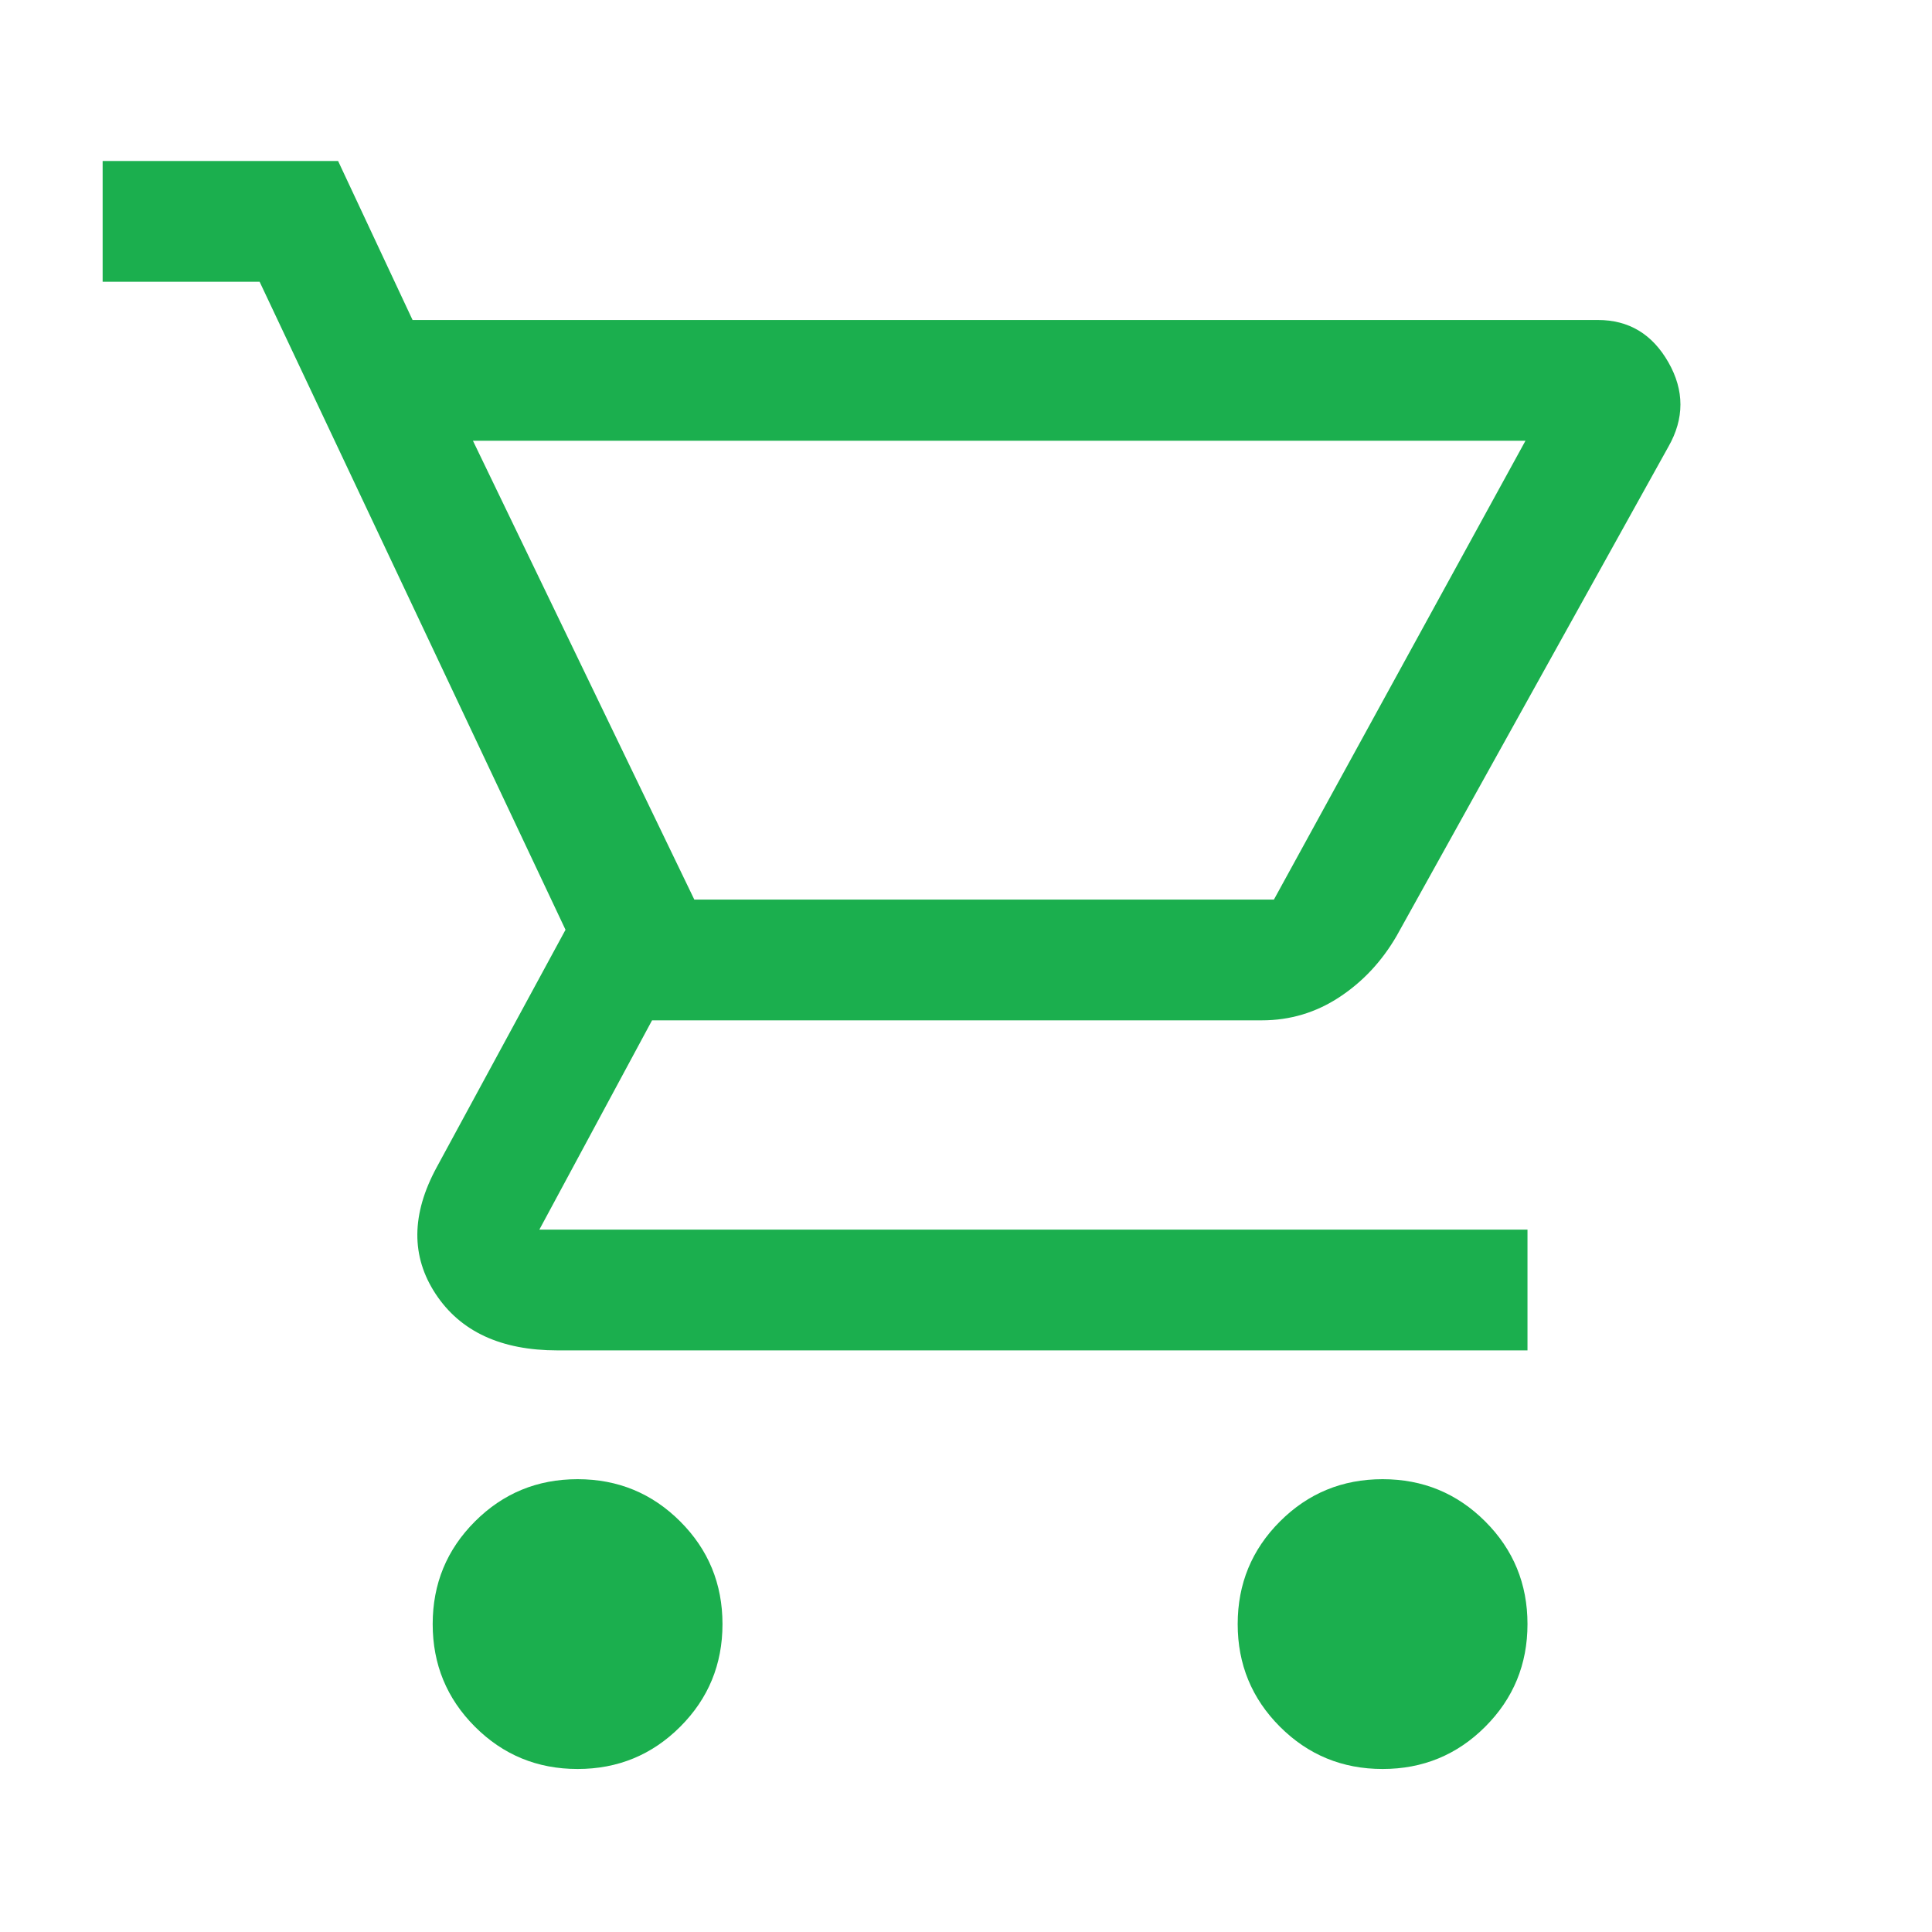
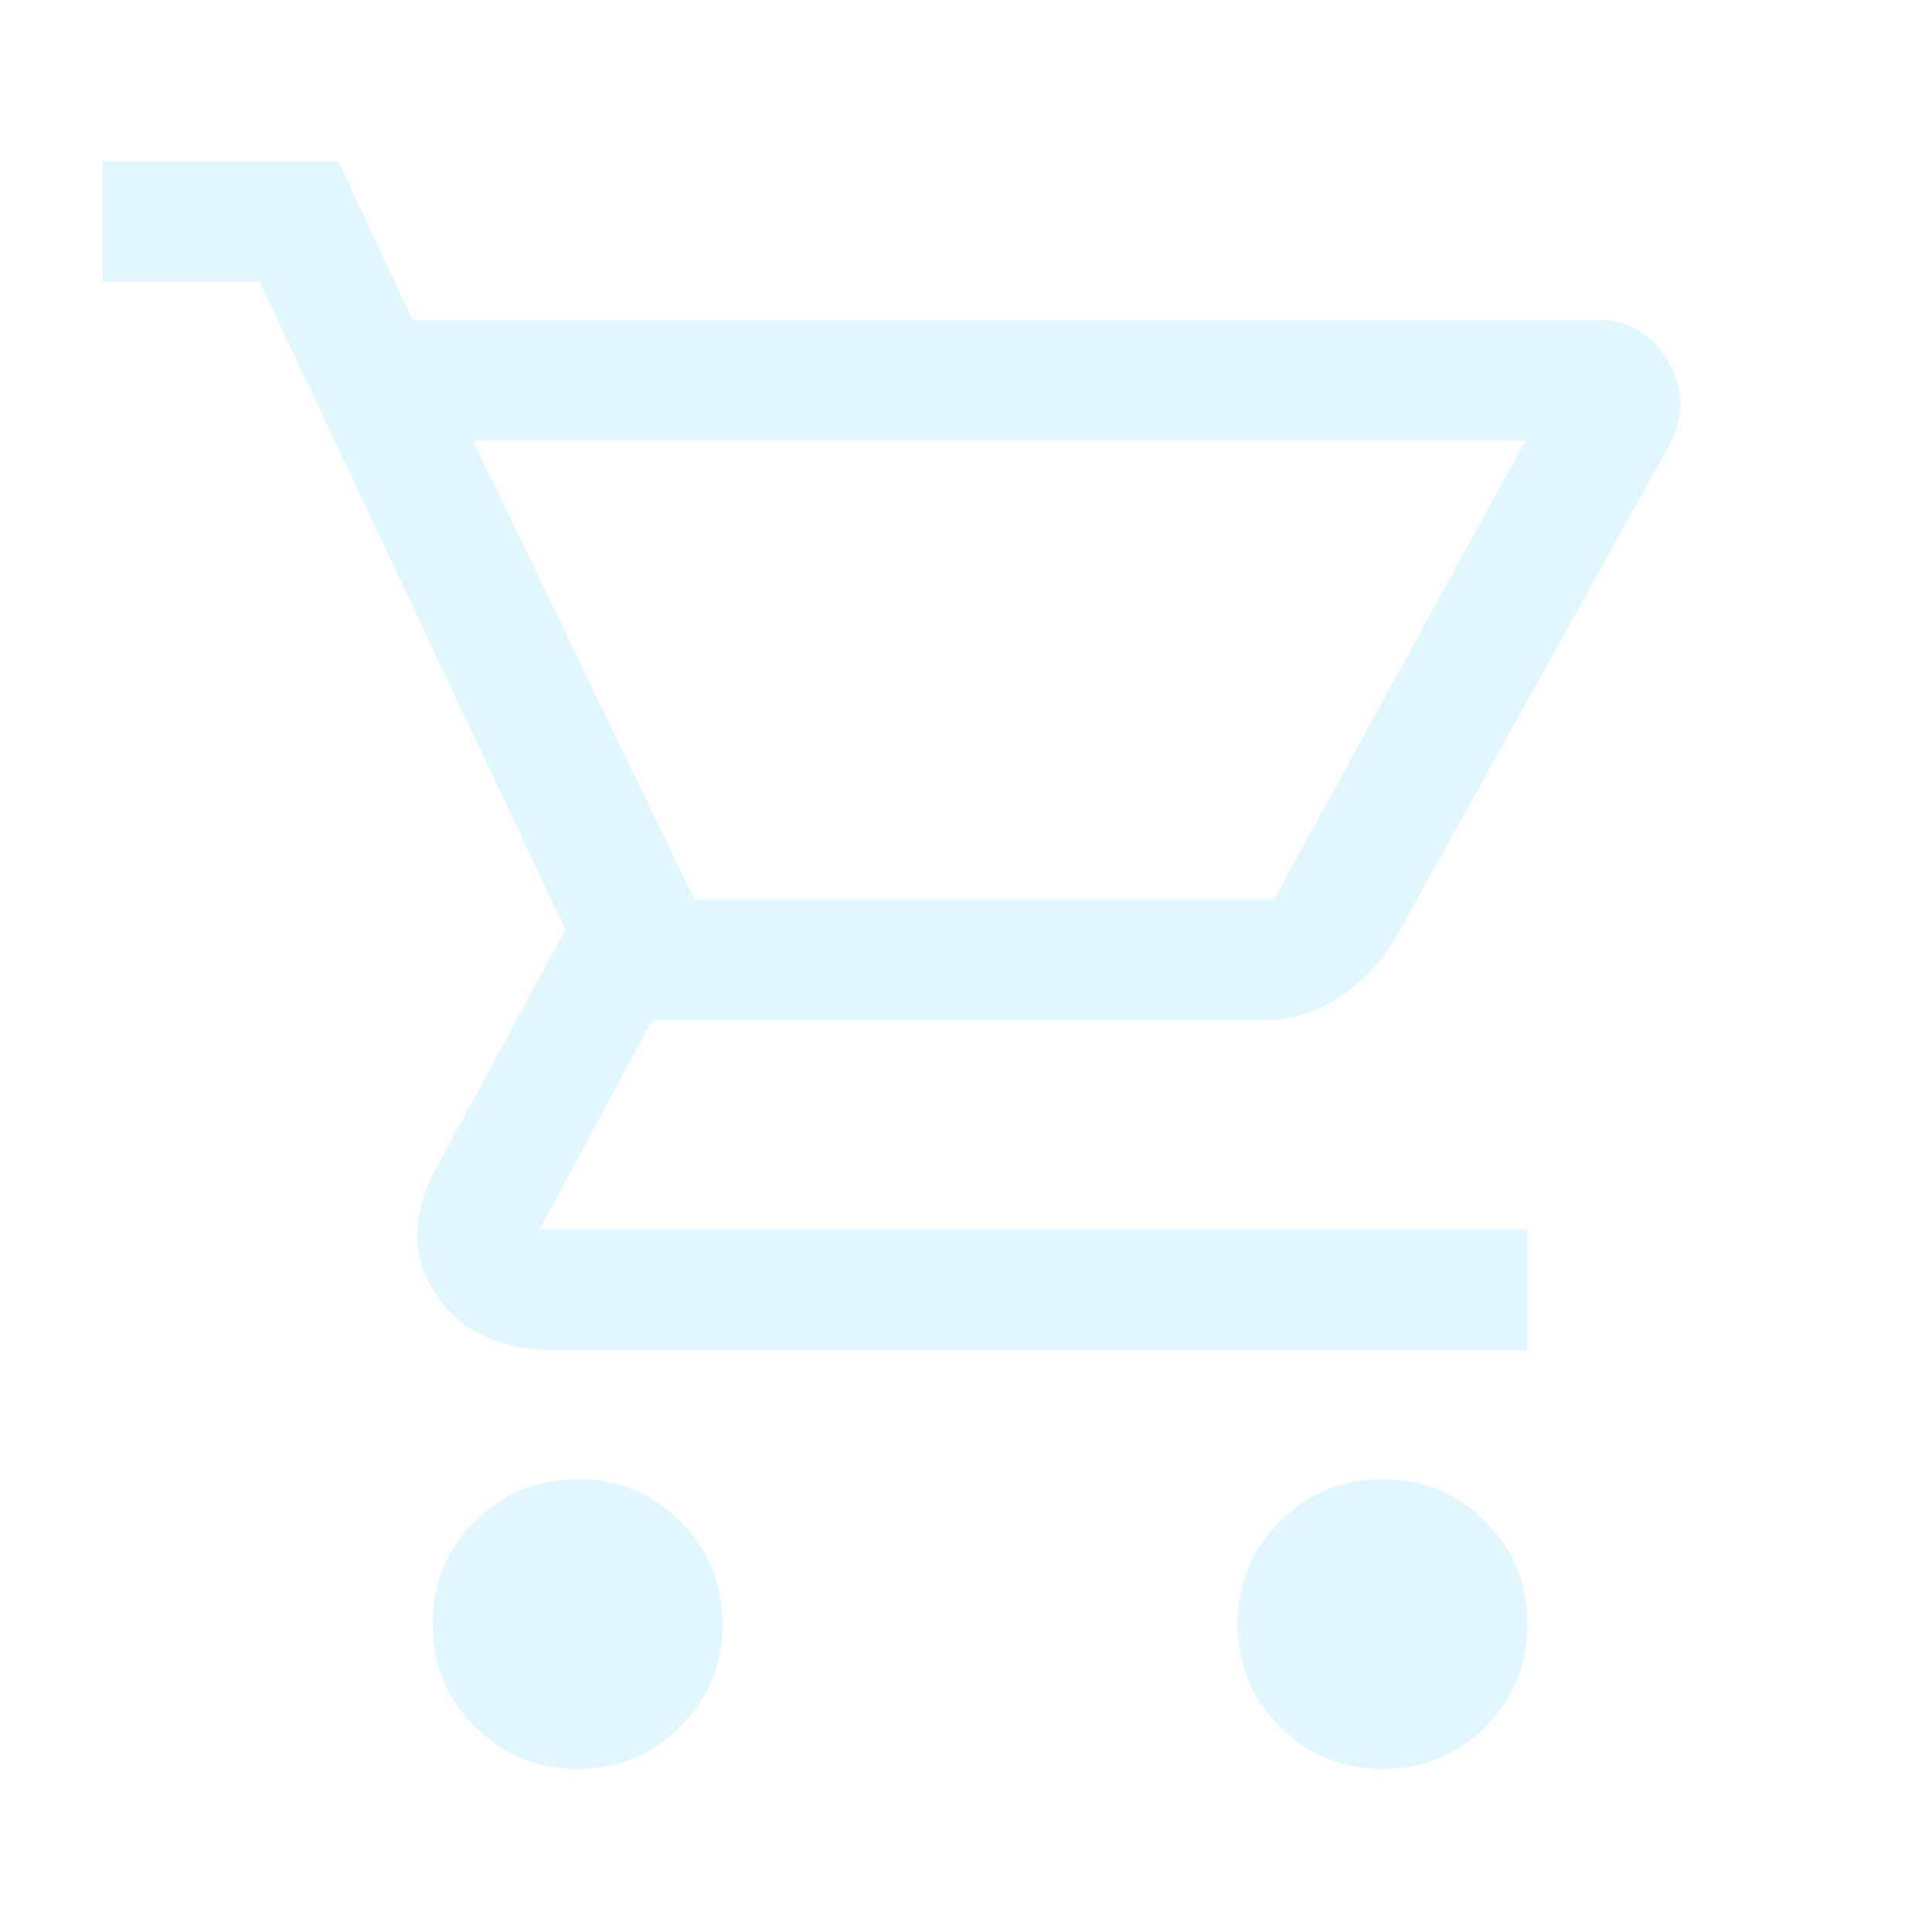
<svg xmlns="http://www.w3.org/2000/svg" height="48" width="48">
-   <path fill="#1baf4e" d="M14.35 43.95q-1.5 0-2.55-1.05-1.05-1.05-1.05-2.55 0-1.5 1.05-2.55 1.05-1.05 2.55-1.05 1.5 0 2.55 1.05 1.05 1.05 1.05 2.55 0 1.5-1.05 2.55-1.05 1.05-2.55 1.05Zm20 0q-1.5 0-2.55-1.05-1.05-1.05-1.05-2.55 0-1.5 1.05-2.55 1.05-1.05 2.55-1.05 1.5 0 2.55 1.05 1.05 1.05 1.05 2.55 0 1.5-1.05 2.55-1.05 1.05-2.55 1.05Zm-22.6-33 5.5 11.4h14.4l6.25-11.4Zm-1.5-3H39.7q1.15 0 1.75 1.05.6 1.05 0 2.1L34.7 23.25q-.55.95-1.425 1.525t-1.925.575H16.2l-2.8 5.2h24.55v3h-24.1q-2.1 0-3.025-1.4-.925-1.4.025-3.15l3.2-5.9L6.45 7h-3.9V4H8.4Zm7 14.4h14.4Z" />
+   <path fill="#e0f7ff" d="M14.35 43.95q-1.5 0-2.55-1.05-1.05-1.05-1.05-2.55 0-1.5 1.05-2.55 1.05-1.05 2.55-1.05 1.5 0 2.55 1.05 1.05 1.05 1.05 2.55 0 1.5-1.05 2.55-1.05 1.05-2.55 1.05Zm20 0q-1.5 0-2.55-1.05-1.05-1.05-1.05-2.55 0-1.5 1.05-2.55 1.05-1.05 2.55-1.05 1.5 0 2.55 1.05 1.05 1.05 1.05 2.55 0 1.5-1.05 2.55-1.05 1.05-2.55 1.05Zm-22.6-33 5.5 11.4h14.4l6.25-11.4Zm-1.5-3H39.7q1.15 0 1.75 1.05.6 1.05 0 2.1L34.7 23.25q-.55.95-1.425 1.525t-1.925.575H16.2l-2.8 5.2h24.55v3h-24.1q-2.1 0-3.025-1.4-.925-1.4.025-3.15l3.2-5.9L6.45 7h-3.9V4H8.4Zm7 14.4h14.4Z" />
</svg>
